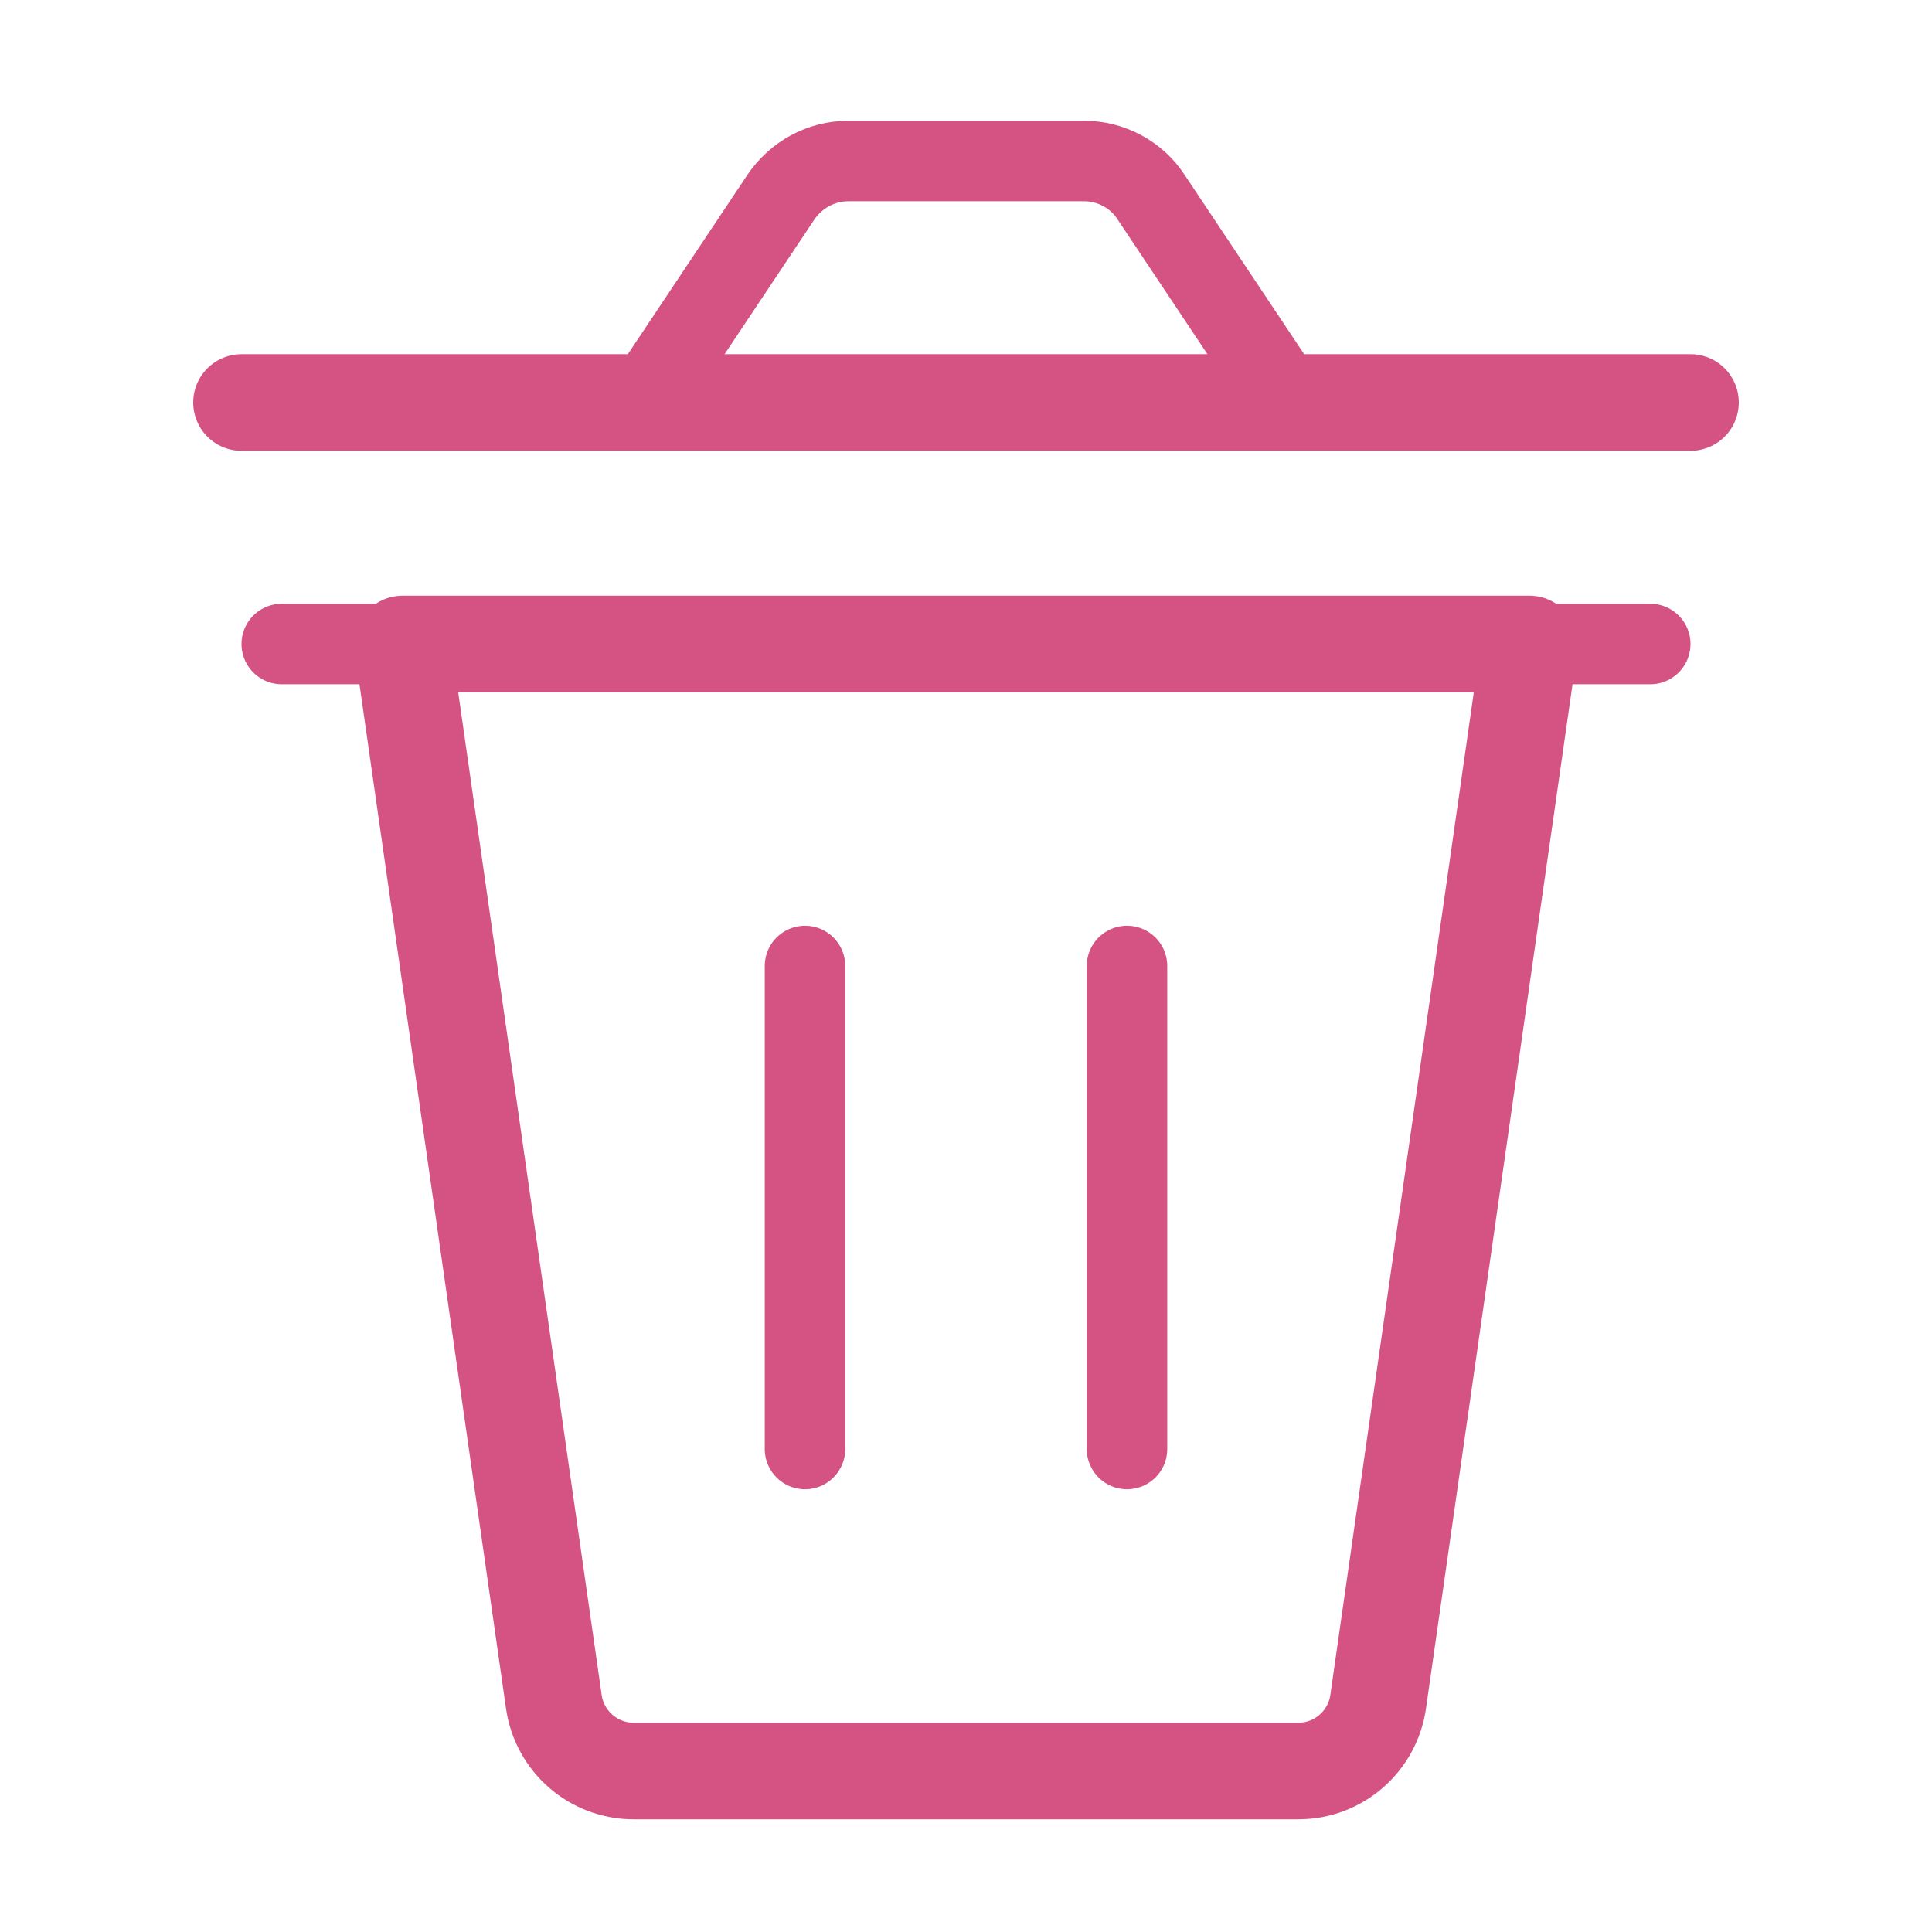
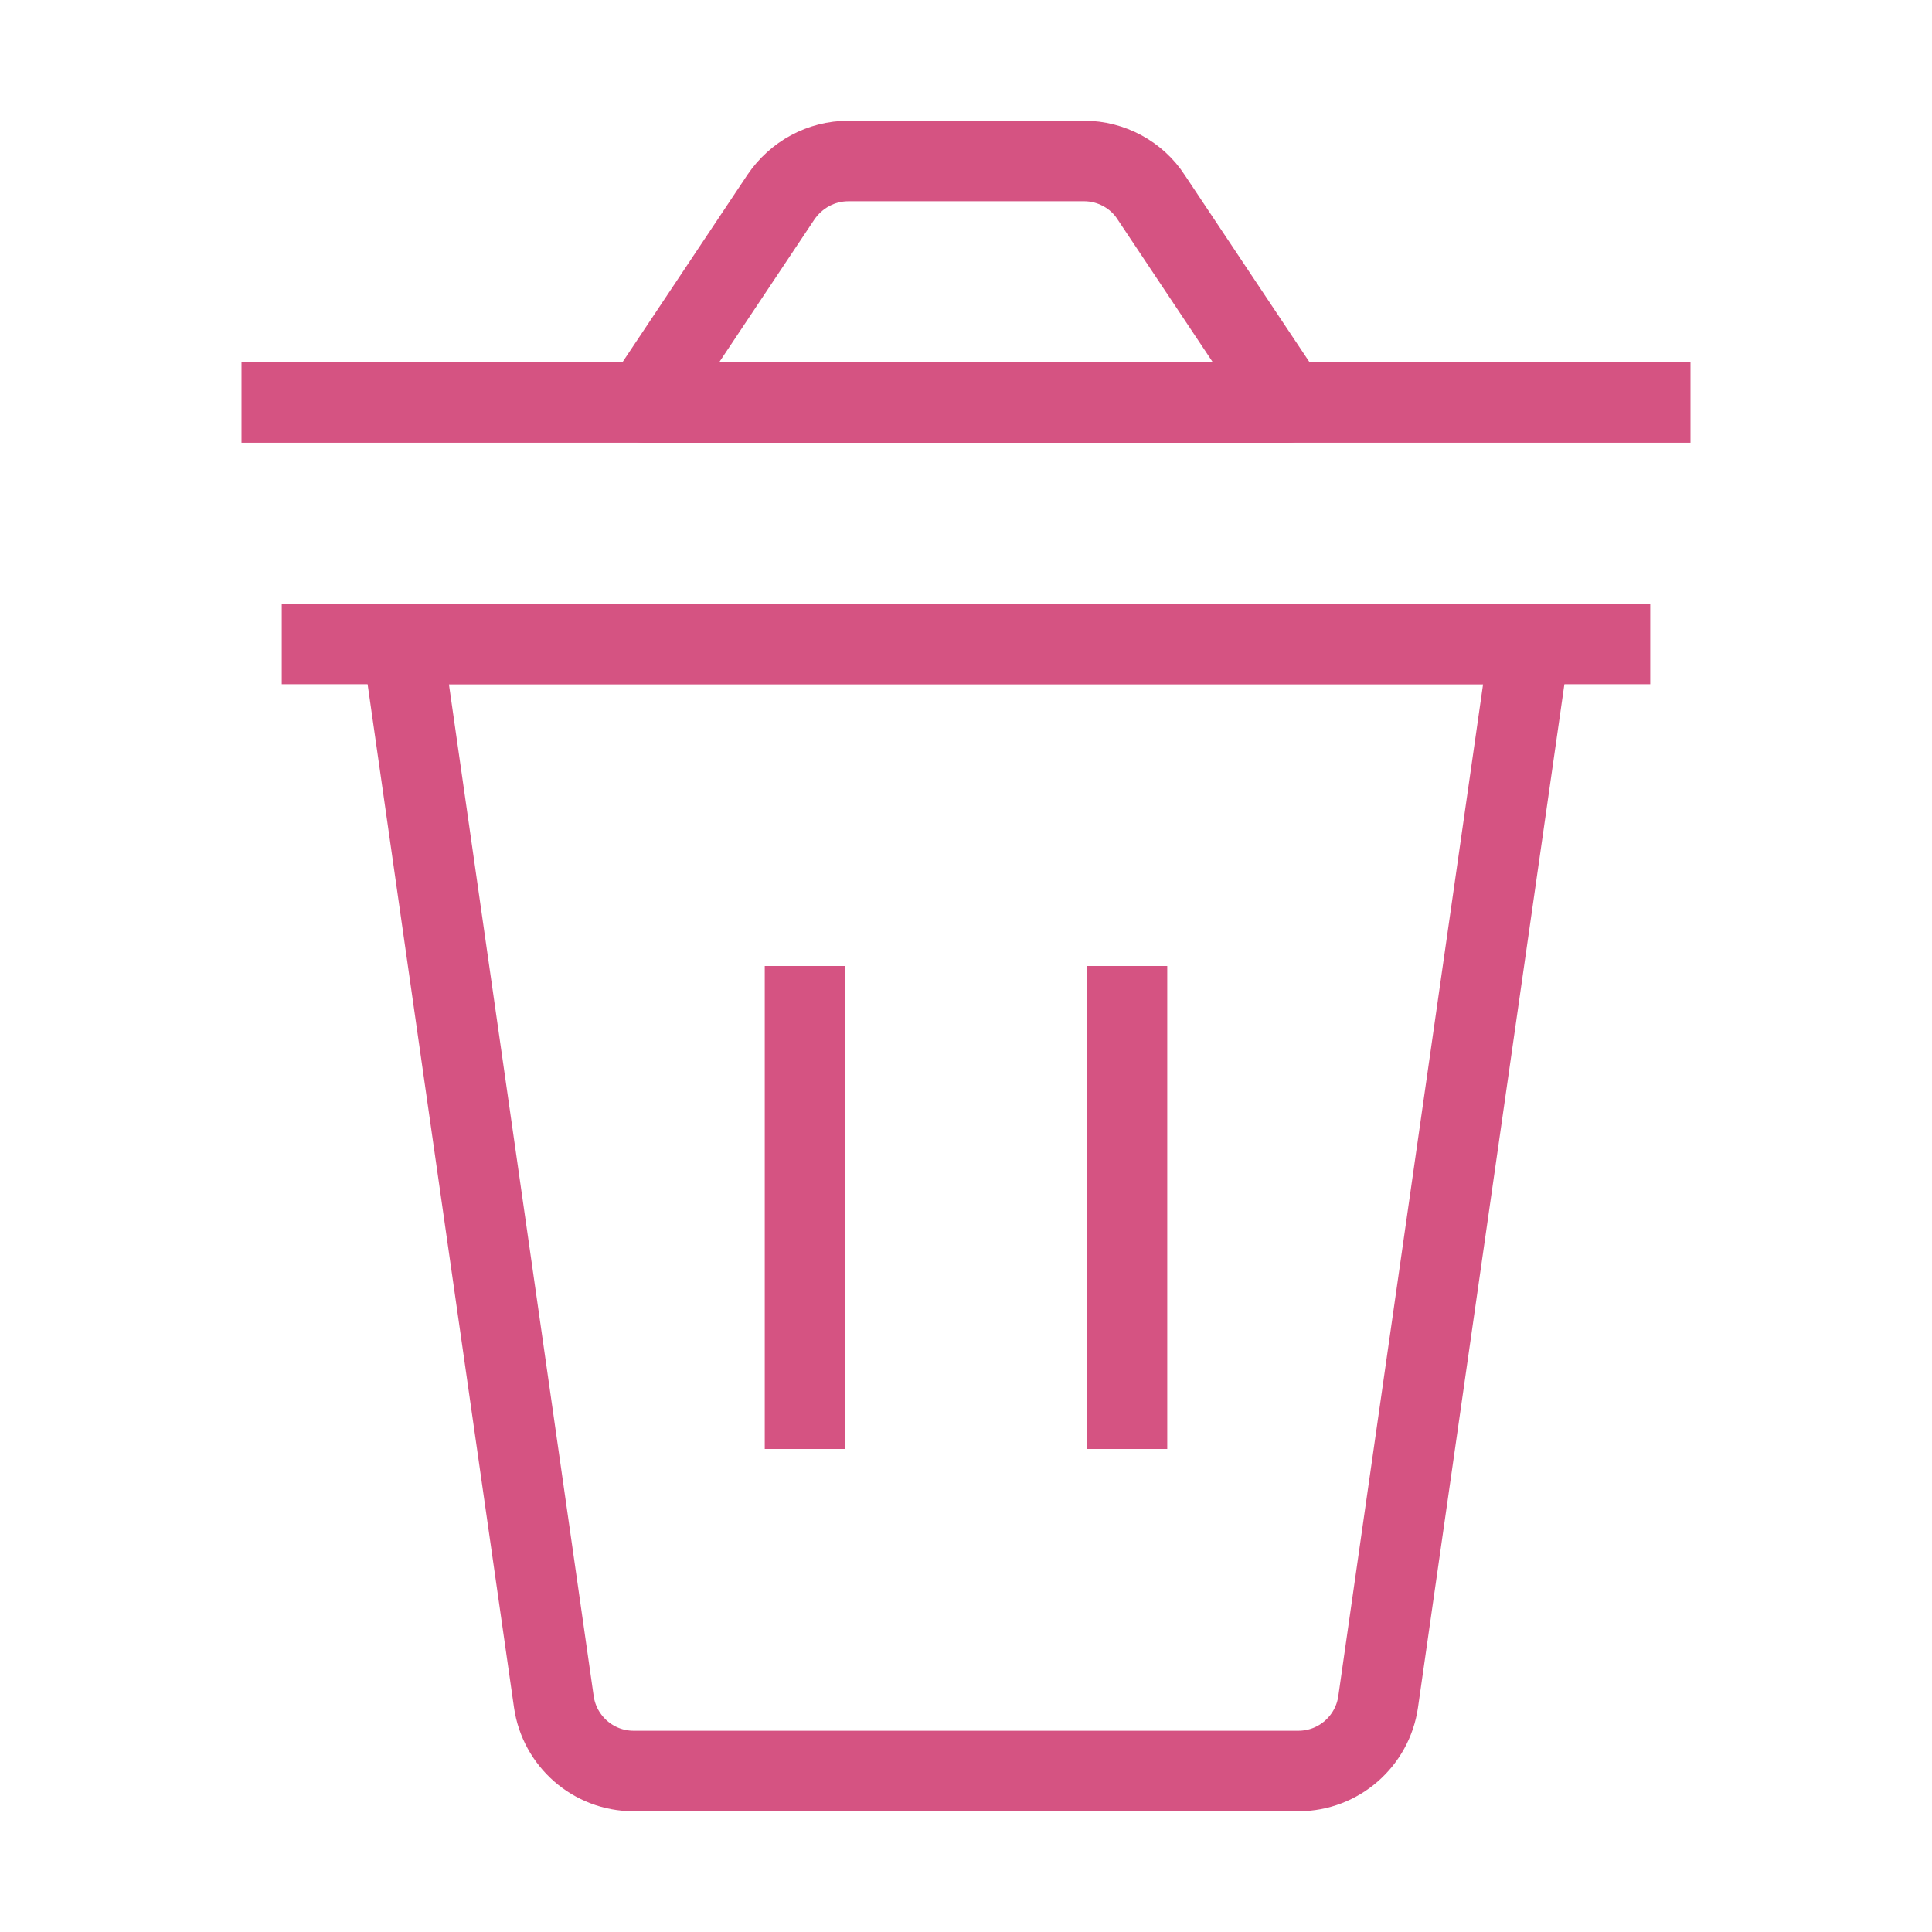
<svg xmlns="http://www.w3.org/2000/svg" width="24" height="24" viewBox="0 0 24 24" fill="none">
-   <path d="M16.13 22H7.87C7.37 22 6.95 21.63 6.88 21.14L5 8H19L17.12 21.14C17.05 21.63 16.63 22 16.13 22Z" stroke="#D55382" stroke-width="1.2" stroke-miterlimit="10" stroke-linecap="round" stroke-linejoin="round" />
-   <path d="M3.5 8H20.5" stroke="#D55382" stroke-miterlimit="10" stroke-linecap="round" stroke-linejoin="round" />
-   <path d="M10 12V18" stroke="#D55382" stroke-miterlimit="10" stroke-linecap="round" stroke-linejoin="round" />
-   <path d="M14 12V18" stroke="#D55382" stroke-miterlimit="10" stroke-linecap="round" stroke-linejoin="round" />
-   <path d="M16 5H8L9.7 2.45C9.89 2.17 10.2 2 10.54 2H13.47C13.8 2 14.12 2.17 14.3 2.45L16 5Z" stroke="#D55382" stroke-miterlimit="10" stroke-linecap="round" stroke-linejoin="round" />
-   <path d="M3 5H21" stroke="#D55382" stroke-width="1.2" stroke-miterlimit="10" stroke-linecap="round" stroke-linejoin="round" />
+   <path d="M16.13 22H7.87C7.37 22 6.95 21.63 6.88 21.14L5 8H19L17.12 21.14C17.05 21.63 16.63 22 16.13 22Z" stroke="#D55382" strokeWidth="1.2" strokeMiterlimit="10" strokeLinecap="round" stroke-linejoin="round" />
+   <path d="M3.5 8H20.5" stroke="#D55382" strokeMiterlimit="10" strokeLinecap="round" stroke-linejoin="round" />
+   <path d="M10 12V18" stroke="#D55382" strokeMiterlimit="10" strokeLinecap="round" stroke-linejoin="round" />
+   <path d="M14 12V18" stroke="#D55382" strokeMiterlimit="10" strokeLinecap="round" stroke-linejoin="round" />
+   <path d="M16 5H8L9.7 2.45C9.89 2.17 10.2 2 10.54 2H13.47C13.8 2 14.12 2.17 14.3 2.45L16 5Z" stroke="#D55382" strokeMiterlimit="10" strokeLinecap="round" stroke-linejoin="round" />
+   <path d="M3 5H21" stroke="#D55382" strokeWidth="1.2" strokeMiterlimit="10" strokeLinecap="round" stroke-linejoin="round" />
</svg>
